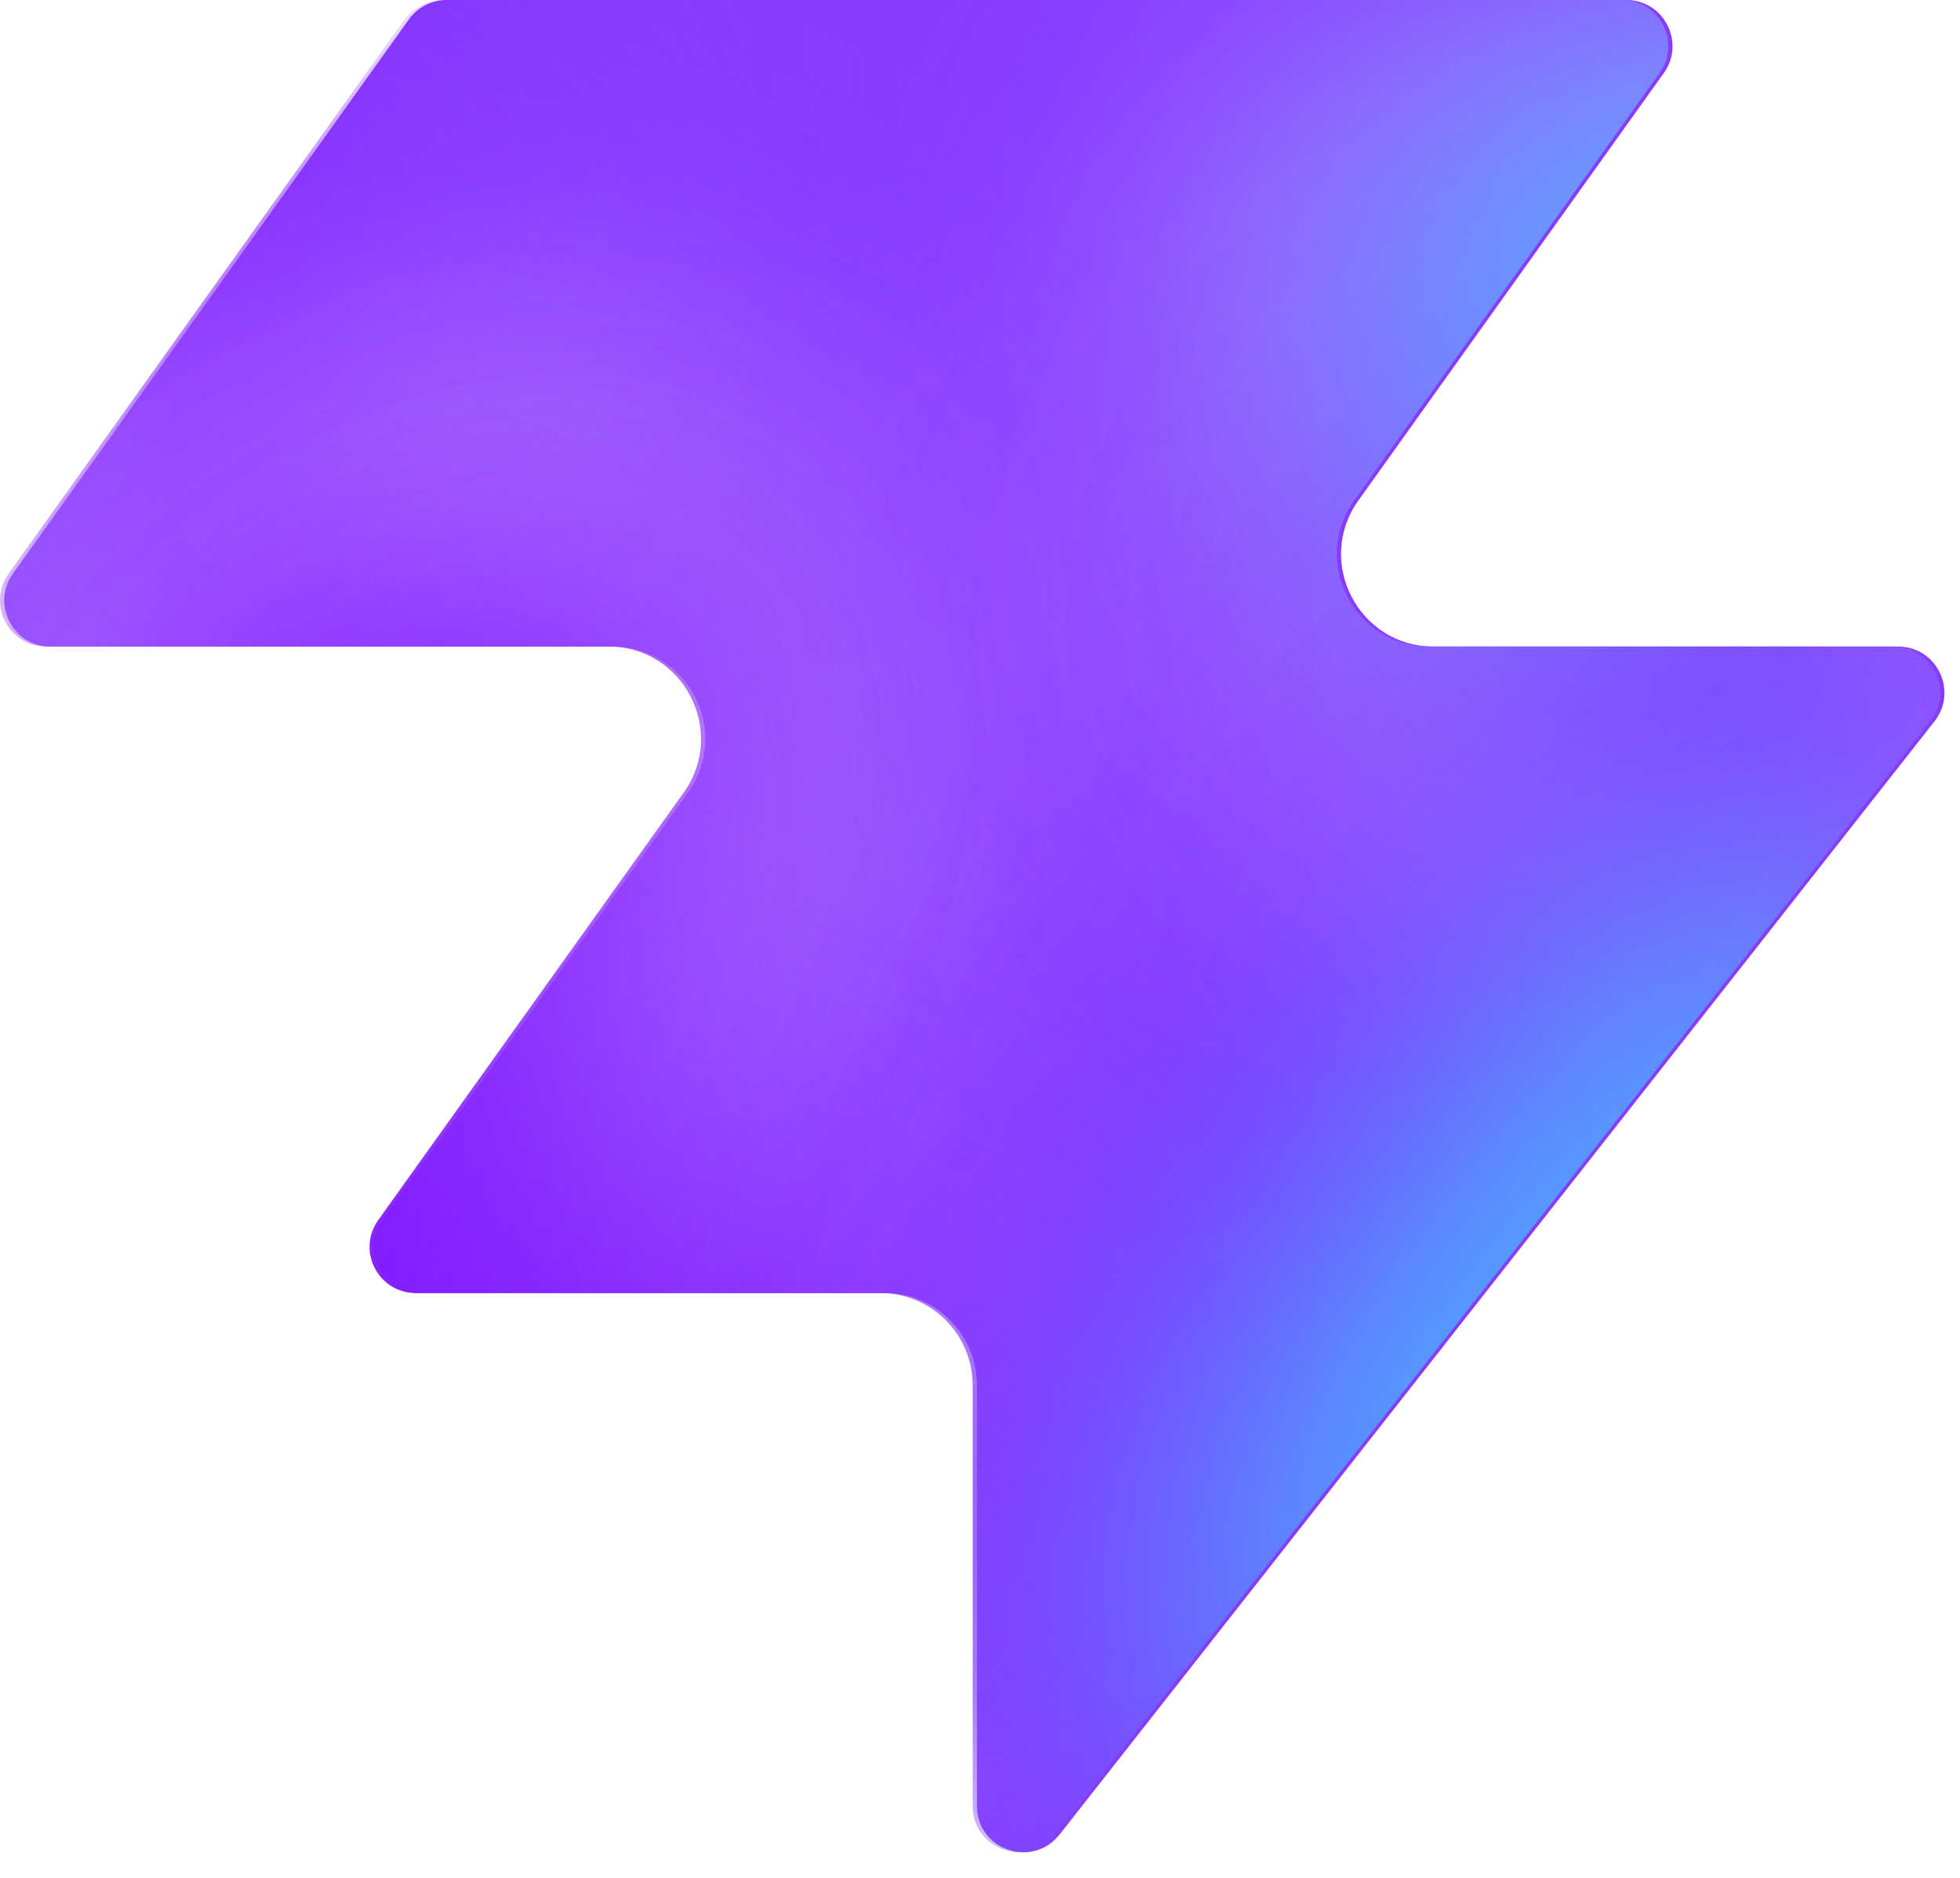
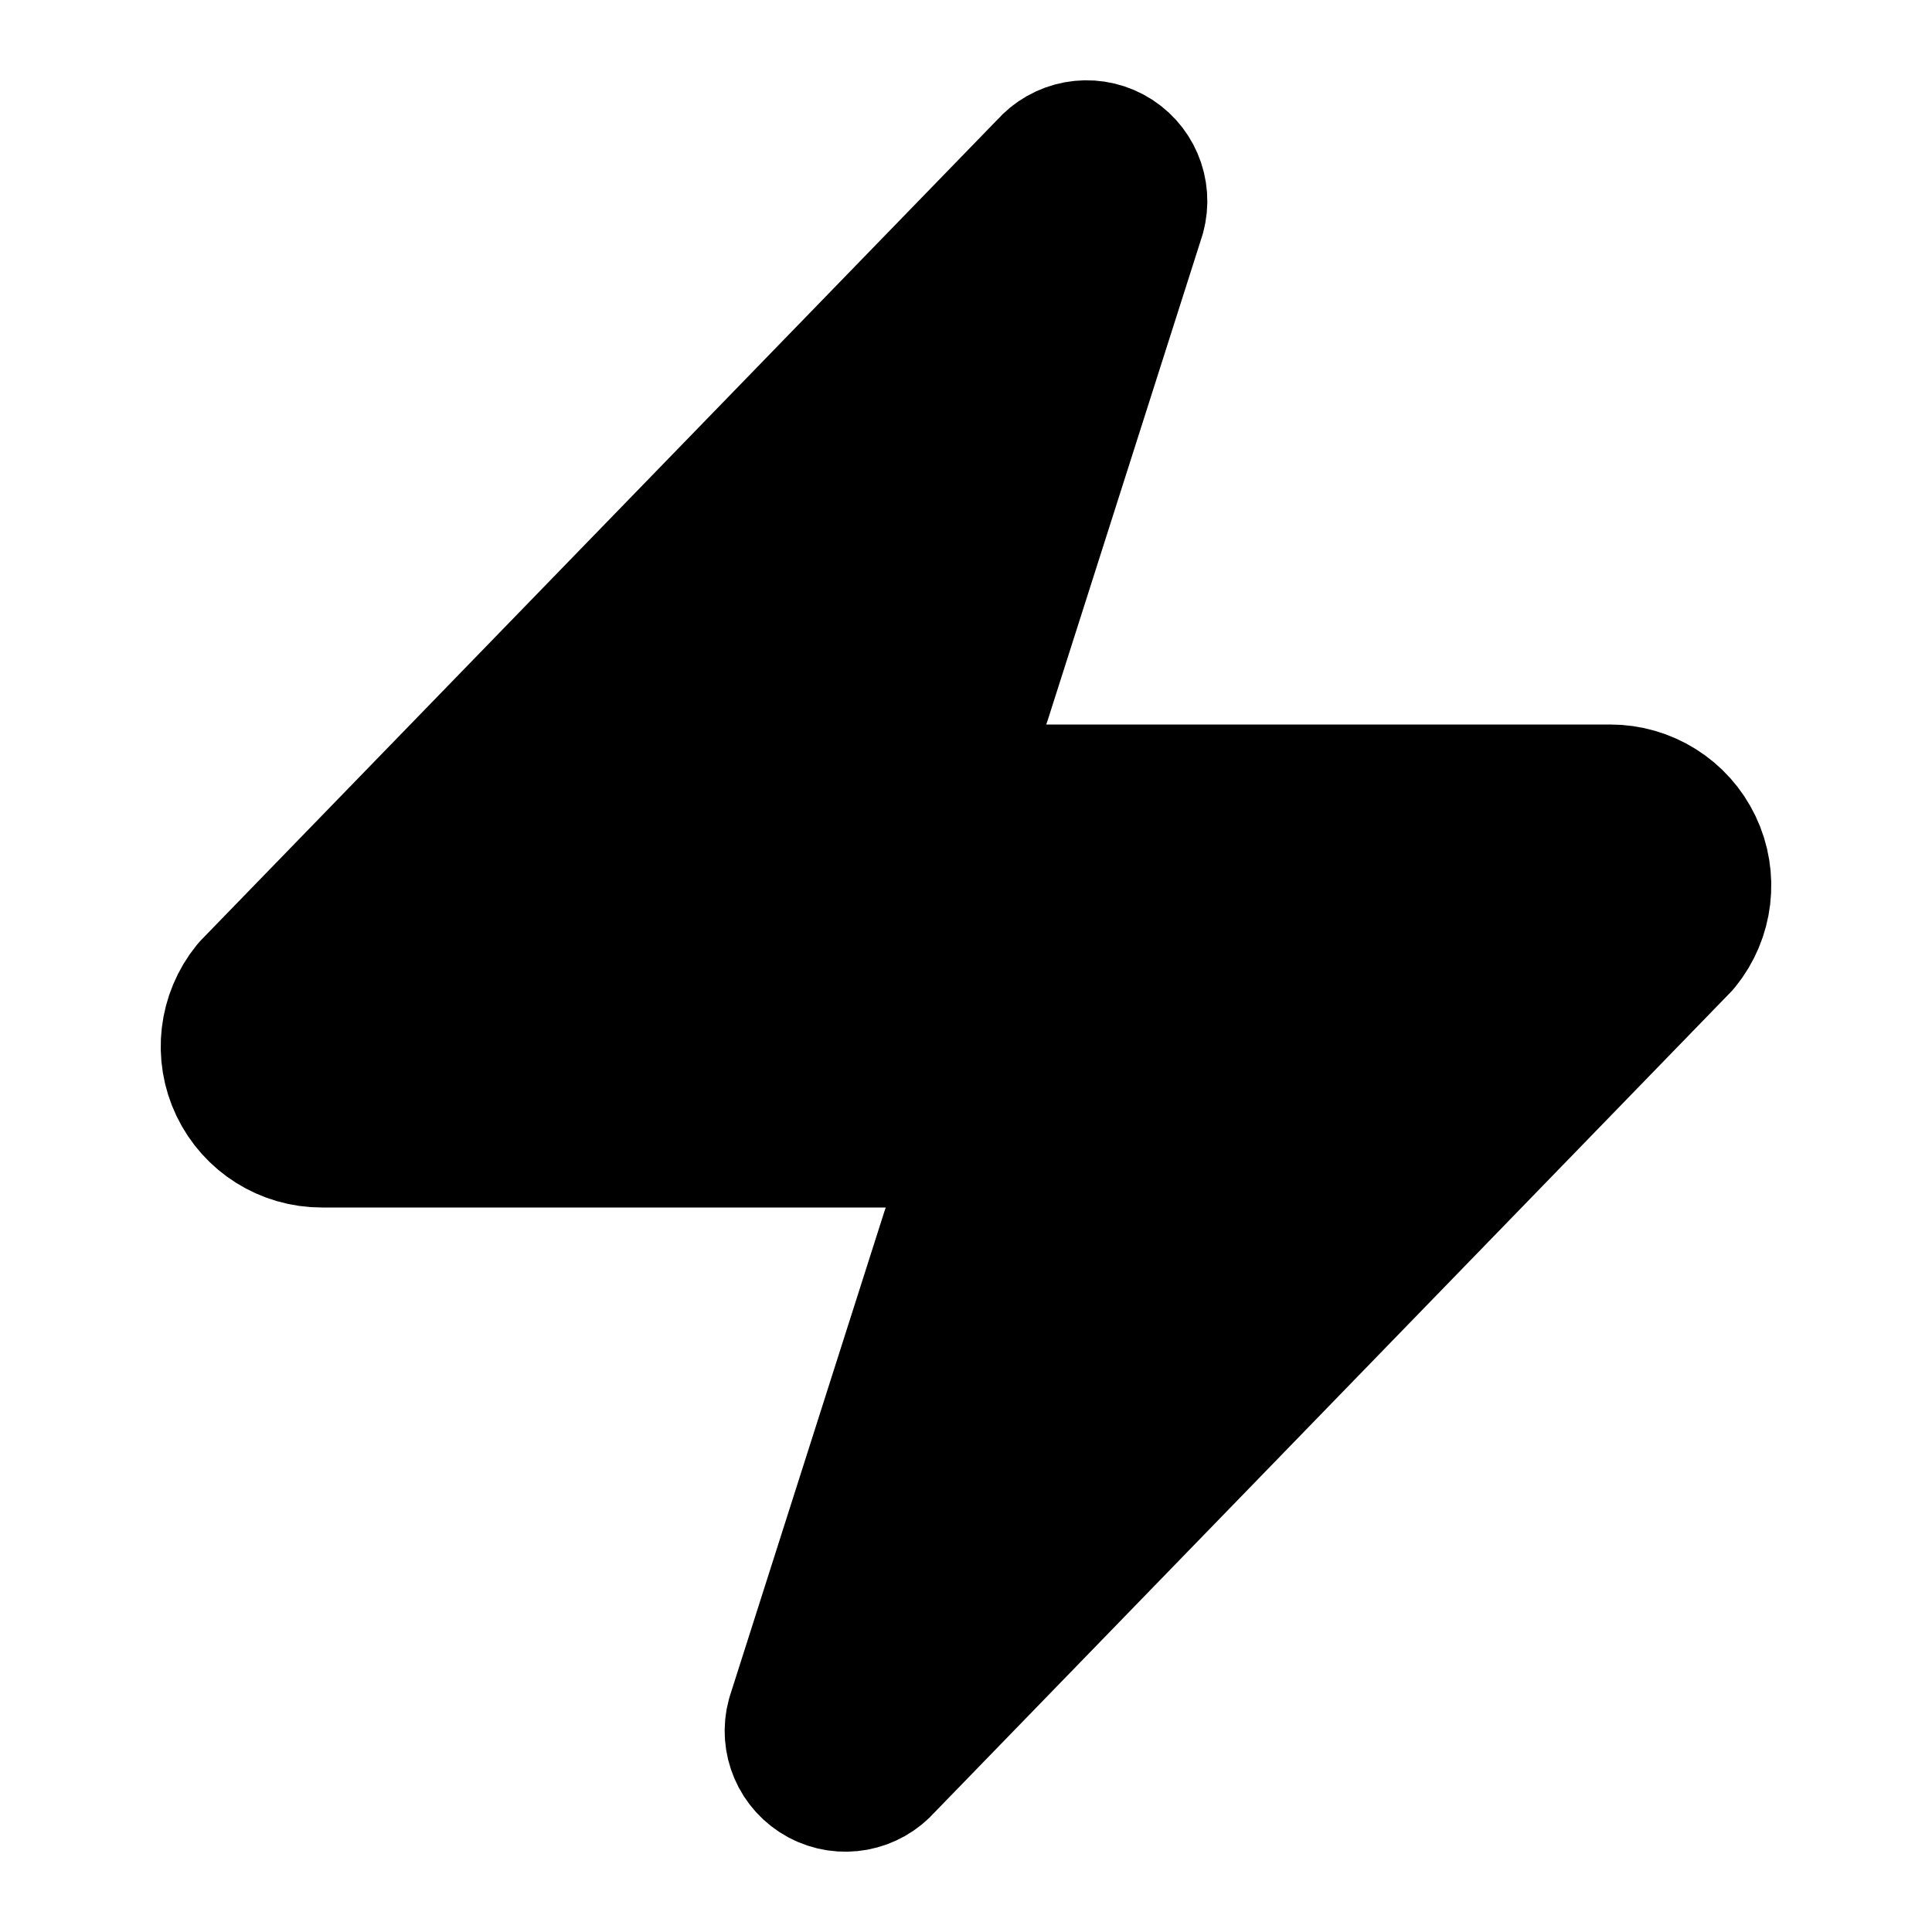
- <svg xmlns="http://www.w3.org/2000/svg" width="48" height="46" fill="none" viewBox="0 0 48 46">
-   <path fill="#863bff" d="M25.946 44.938c-.664.845-2.021.375-2.021-.698V33.937a2.26 2.26 0 0 0-2.262-2.262H10.287c-.92 0-1.456-1.04-.92-1.788l7.48-10.471c1.07-1.497 0-3.578-1.842-3.578H1.237c-.92 0-1.456-1.04-.92-1.788L10.013.474c.214-.297.556-.474.92-.474h28.894c.92 0 1.456 1.04.92 1.788l-7.48 10.471c-1.07 1.498 0 3.579 1.842 3.579h11.377c.943 0 1.473 1.088.89 1.83L25.947 44.94z" style="fill:#863bff;fill:color(display-p3 .525 .23 1);fill-opacity:1" />
-   <mask id="a" width="48" height="46" x="0" y="0" maskUnits="userSpaceOnUse" style="mask-type:alpha">
-     <path fill="#000" d="M25.842 44.938c-.664.844-2.021.375-2.021-.698V33.937a2.26 2.26 0 0 0-2.262-2.262H10.183c-.92 0-1.456-1.04-.92-1.788l7.48-10.471c1.07-1.498 0-3.579-1.842-3.579H1.133c-.92 0-1.456-1.04-.92-1.787L9.91.473c.214-.297.556-.474.92-.474h28.894c.92 0 1.456 1.04.92 1.788l-7.48 10.471c-1.07 1.498 0 3.578 1.842 3.578h11.377c.943 0 1.473 1.088.89 1.832L25.843 44.94z" style="fill:#000;fill-opacity:1" />
-   </mask>
-   <g mask="url(#a)">
-     <g filter="url(#b)">
-       <ellipse cx="5.508" cy="14.704" fill="#ede6ff" rx="5.508" ry="14.704" style="fill:#ede6ff;fill:color(display-p3 .927 .903 1);fill-opacity:1" transform="matrix(.00324 1 1 -.00324 -4.47 31.516)" />
-     </g>
-     <g filter="url(#c)">
-       <ellipse cx="10.399" cy="29.851" fill="#ede6ff" rx="10.399" ry="29.851" style="fill:#ede6ff;fill:color(display-p3 .927 .903 1);fill-opacity:1" transform="matrix(.00324 1 1 -.00324 -39.328 7.883)" />
-     </g>
-     <g filter="url(#d)">
-       <ellipse cx="5.508" cy="30.487" fill="#7e14ff" rx="5.508" ry="30.487" style="fill:#7e14ff;fill:color(display-p3 .492 .077 1);fill-opacity:1" transform="rotate(89.814 -25.913 -14.639)scale(1 -1)" />
-     </g>
-     <g filter="url(#e)">
-       <ellipse cx="5.508" cy="30.599" fill="#7e14ff" rx="5.508" ry="30.599" style="fill:#7e14ff;fill:color(display-p3 .492 .077 1);fill-opacity:1" transform="rotate(89.814 -32.644 -3.334)scale(1 -1)" />
-     </g>
-     <g filter="url(#f)">
-       <ellipse cx="5.508" cy="30.599" fill="#7e14ff" rx="5.508" ry="30.599" style="fill:#7e14ff;fill:color(display-p3 .492 .077 1);fill-opacity:1" transform="matrix(.00324 1 1 -.00324 -34.34 30.47)" />
-     </g>
-     <g filter="url(#g)">
-       <ellipse cx="14.072" cy="22.078" fill="#ede6ff" rx="14.072" ry="22.078" style="fill:#ede6ff;fill:color(display-p3 .927 .903 1);fill-opacity:1" transform="rotate(93.35 24.506 48.493)scale(-1 1)" />
-     </g>
-     <g filter="url(#h)">
-       <ellipse cx="3.47" cy="21.501" fill="#7e14ff" rx="3.47" ry="21.501" style="fill:#7e14ff;fill:color(display-p3 .492 .077 1);fill-opacity:1" transform="rotate(89.009 28.708 47.59)scale(-1 1)" />
-     </g>
-     <g filter="url(#i)">
-       <ellipse cx="3.47" cy="21.501" fill="#7e14ff" rx="3.47" ry="21.501" style="fill:#7e14ff;fill:color(display-p3 .492 .077 1);fill-opacity:1" transform="rotate(89.009 28.708 47.59)scale(-1 1)" />
-     </g>
-     <g filter="url(#j)">
-       <ellipse cx=".387" cy="8.972" fill="#7e14ff" rx="4.407" ry="29.108" style="fill:#7e14ff;fill:color(display-p3 .492 .077 1);fill-opacity:1" transform="rotate(39.51 .387 8.972)" />
-     </g>
-     <g filter="url(#k)">
-       <ellipse cx="47.523" cy="-6.092" fill="#7e14ff" rx="4.407" ry="29.108" style="fill:#7e14ff;fill:color(display-p3 .492 .077 1);fill-opacity:1" transform="rotate(37.892 47.523 -6.092)" />
-     </g>
-     <g filter="url(#l)">
-       <ellipse cx="41.412" cy="6.333" fill="#47bfff" rx="5.971" ry="9.665" style="fill:#47bfff;fill:color(display-p3 .28 .748 1);fill-opacity:1" transform="rotate(37.892 41.412 6.333)" />
-     </g>
-     <g filter="url(#m)">
-       <ellipse cx="-1.879" cy="38.332" fill="#7e14ff" rx="4.407" ry="29.108" style="fill:#7e14ff;fill:color(display-p3 .492 .077 1);fill-opacity:1" transform="rotate(37.892 -1.88 38.332)" />
-     </g>
-     <g filter="url(#n)">
-       <ellipse cx="-1.879" cy="38.332" fill="#7e14ff" rx="4.407" ry="29.108" style="fill:#7e14ff;fill:color(display-p3 .492 .077 1);fill-opacity:1" transform="rotate(37.892 -1.88 38.332)" />
-     </g>
-     <g filter="url(#o)">
-       <ellipse cx="35.651" cy="29.907" fill="#7e14ff" rx="4.407" ry="29.108" style="fill:#7e14ff;fill:color(display-p3 .492 .077 1);fill-opacity:1" transform="rotate(37.892 35.651 29.907)" />
-     </g>
-     <g filter="url(#p)">
-       <ellipse cx="38.418" cy="32.4" fill="#47bfff" rx="5.971" ry="15.297" style="fill:#47bfff;fill:color(display-p3 .28 .748 1);fill-opacity:1" transform="rotate(37.892 38.418 32.4)" />
-     </g>
-   </g>
-   <defs>
-     <filter id="b" width="60.045" height="41.654" x="-19.77" y="16.149" color-interpolation-filters="sRGB" filterUnits="userSpaceOnUse">
-       <feFlood flood-opacity="0" result="BackgroundImageFix" />
-       <feBlend in="SourceGraphic" in2="BackgroundImageFix" result="shape" />
-       <feGaussianBlur result="effect1_foregroundBlur_2002_17158" stdDeviation="7.659" />
-     </filter>
-     <filter id="c" width="90.34" height="51.437" x="-54.613" y="-7.533" color-interpolation-filters="sRGB" filterUnits="userSpaceOnUse">
-       <feFlood flood-opacity="0" result="BackgroundImageFix" />
-       <feBlend in="SourceGraphic" in2="BackgroundImageFix" result="shape" />
-       <feGaussianBlur result="effect1_foregroundBlur_2002_17158" stdDeviation="7.659" />
-     </filter>
-     <filter id="d" width="79.355" height="29.4" x="-49.64" y="2.03" color-interpolation-filters="sRGB" filterUnits="userSpaceOnUse">
-       <feFlood flood-opacity="0" result="BackgroundImageFix" />
-       <feBlend in="SourceGraphic" in2="BackgroundImageFix" result="shape" />
-       <feGaussianBlur result="effect1_foregroundBlur_2002_17158" stdDeviation="4.596" />
-     </filter>
-     <filter id="e" width="79.579" height="29.4" x="-45.045" y="20.029" color-interpolation-filters="sRGB" filterUnits="userSpaceOnUse">
-       <feFlood flood-opacity="0" result="BackgroundImageFix" />
-       <feBlend in="SourceGraphic" in2="BackgroundImageFix" result="shape" />
-       <feGaussianBlur result="effect1_foregroundBlur_2002_17158" stdDeviation="4.596" />
-     </filter>
-     <filter id="f" width="79.579" height="29.4" x="-43.513" y="21.178" color-interpolation-filters="sRGB" filterUnits="userSpaceOnUse">
-       <feFlood flood-opacity="0" result="BackgroundImageFix" />
-       <feBlend in="SourceGraphic" in2="BackgroundImageFix" result="shape" />
-       <feGaussianBlur result="effect1_foregroundBlur_2002_17158" stdDeviation="4.596" />
-     </filter>
-     <filter id="g" width="74.749" height="58.852" x="15.756" y="-17.901" color-interpolation-filters="sRGB" filterUnits="userSpaceOnUse">
-       <feFlood flood-opacity="0" result="BackgroundImageFix" />
-       <feBlend in="SourceGraphic" in2="BackgroundImageFix" result="shape" />
-       <feGaussianBlur result="effect1_foregroundBlur_2002_17158" stdDeviation="7.659" />
-     </filter>
-     <filter id="h" width="61.377" height="25.362" x="23.548" y="2.284" color-interpolation-filters="sRGB" filterUnits="userSpaceOnUse">
-       <feFlood flood-opacity="0" result="BackgroundImageFix" />
-       <feBlend in="SourceGraphic" in2="BackgroundImageFix" result="shape" />
-       <feGaussianBlur result="effect1_foregroundBlur_2002_17158" stdDeviation="4.596" />
-     </filter>
-     <filter id="i" width="61.377" height="25.362" x="23.548" y="2.284" color-interpolation-filters="sRGB" filterUnits="userSpaceOnUse">
-       <feFlood flood-opacity="0" result="BackgroundImageFix" />
-       <feBlend in="SourceGraphic" in2="BackgroundImageFix" result="shape" />
-       <feGaussianBlur result="effect1_foregroundBlur_2002_17158" stdDeviation="4.596" />
-     </filter>
-     <filter id="j" width="56.045" height="63.649" x="-27.636" y="-22.853" color-interpolation-filters="sRGB" filterUnits="userSpaceOnUse">
-       <feFlood flood-opacity="0" result="BackgroundImageFix" />
-       <feBlend in="SourceGraphic" in2="BackgroundImageFix" result="shape" />
-       <feGaussianBlur result="effect1_foregroundBlur_2002_17158" stdDeviation="4.596" />
-     </filter>
-     <filter id="k" width="54.814" height="64.646" x="20.116" y="-38.415" color-interpolation-filters="sRGB" filterUnits="userSpaceOnUse">
-       <feFlood flood-opacity="0" result="BackgroundImageFix" />
-       <feBlend in="SourceGraphic" in2="BackgroundImageFix" result="shape" />
-       <feGaussianBlur result="effect1_foregroundBlur_2002_17158" stdDeviation="4.596" />
-     </filter>
-     <filter id="l" width="33.541" height="35.313" x="24.641" y="-11.323" color-interpolation-filters="sRGB" filterUnits="userSpaceOnUse">
-       <feFlood flood-opacity="0" result="BackgroundImageFix" />
-       <feBlend in="SourceGraphic" in2="BackgroundImageFix" result="shape" />
-       <feGaussianBlur result="effect1_foregroundBlur_2002_17158" stdDeviation="4.596" />
-     </filter>
-     <filter id="m" width="54.814" height="64.646" x="-29.286" y="6.009" color-interpolation-filters="sRGB" filterUnits="userSpaceOnUse">
-       <feFlood flood-opacity="0" result="BackgroundImageFix" />
-       <feBlend in="SourceGraphic" in2="BackgroundImageFix" result="shape" />
-       <feGaussianBlur result="effect1_foregroundBlur_2002_17158" stdDeviation="4.596" />
-     </filter>
-     <filter id="n" width="54.814" height="64.646" x="-29.286" y="6.009" color-interpolation-filters="sRGB" filterUnits="userSpaceOnUse">
-       <feFlood flood-opacity="0" result="BackgroundImageFix" />
-       <feBlend in="SourceGraphic" in2="BackgroundImageFix" result="shape" />
-       <feGaussianBlur result="effect1_foregroundBlur_2002_17158" stdDeviation="4.596" />
-     </filter>
-     <filter id="o" width="54.814" height="64.646" x="8.244" y="-2.416" color-interpolation-filters="sRGB" filterUnits="userSpaceOnUse">
-       <feFlood flood-opacity="0" result="BackgroundImageFix" />
-       <feBlend in="SourceGraphic" in2="BackgroundImageFix" result="shape" />
-       <feGaussianBlur result="effect1_foregroundBlur_2002_17158" stdDeviation="4.596" />
-     </filter>
-     <filter id="p" width="39.409" height="43.623" x="18.713" y="10.588" color-interpolation-filters="sRGB" filterUnits="userSpaceOnUse">
-       <feFlood flood-opacity="0" result="BackgroundImageFix" />
-       <feBlend in="SourceGraphic" in2="BackgroundImageFix" result="shape" />
-       <feGaussianBlur result="effect1_foregroundBlur_2002_17158" stdDeviation="4.596" />
-     </filter>
-   </defs>
+ <svg xmlns="http://www.w3.org/2000/svg" viewBox="0 0 24 24" fill="black" stroke="black" stroke-width="2" stroke-linecap="round" stroke-linejoin="round">
+   <path d="M4 14a1 1 0 0 1-.78-1.63l9.9-10.2a.5.5 0 0 1 .86.46l-1.92 6.02A1 1 0 0 0 13 10h7a1 1 0 0 1 .78 1.63l-9.9 10.2a.5.5 0 0 1-.86-.46l1.92-6.02A1 1 0 0 0 11 14z" />
</svg>
